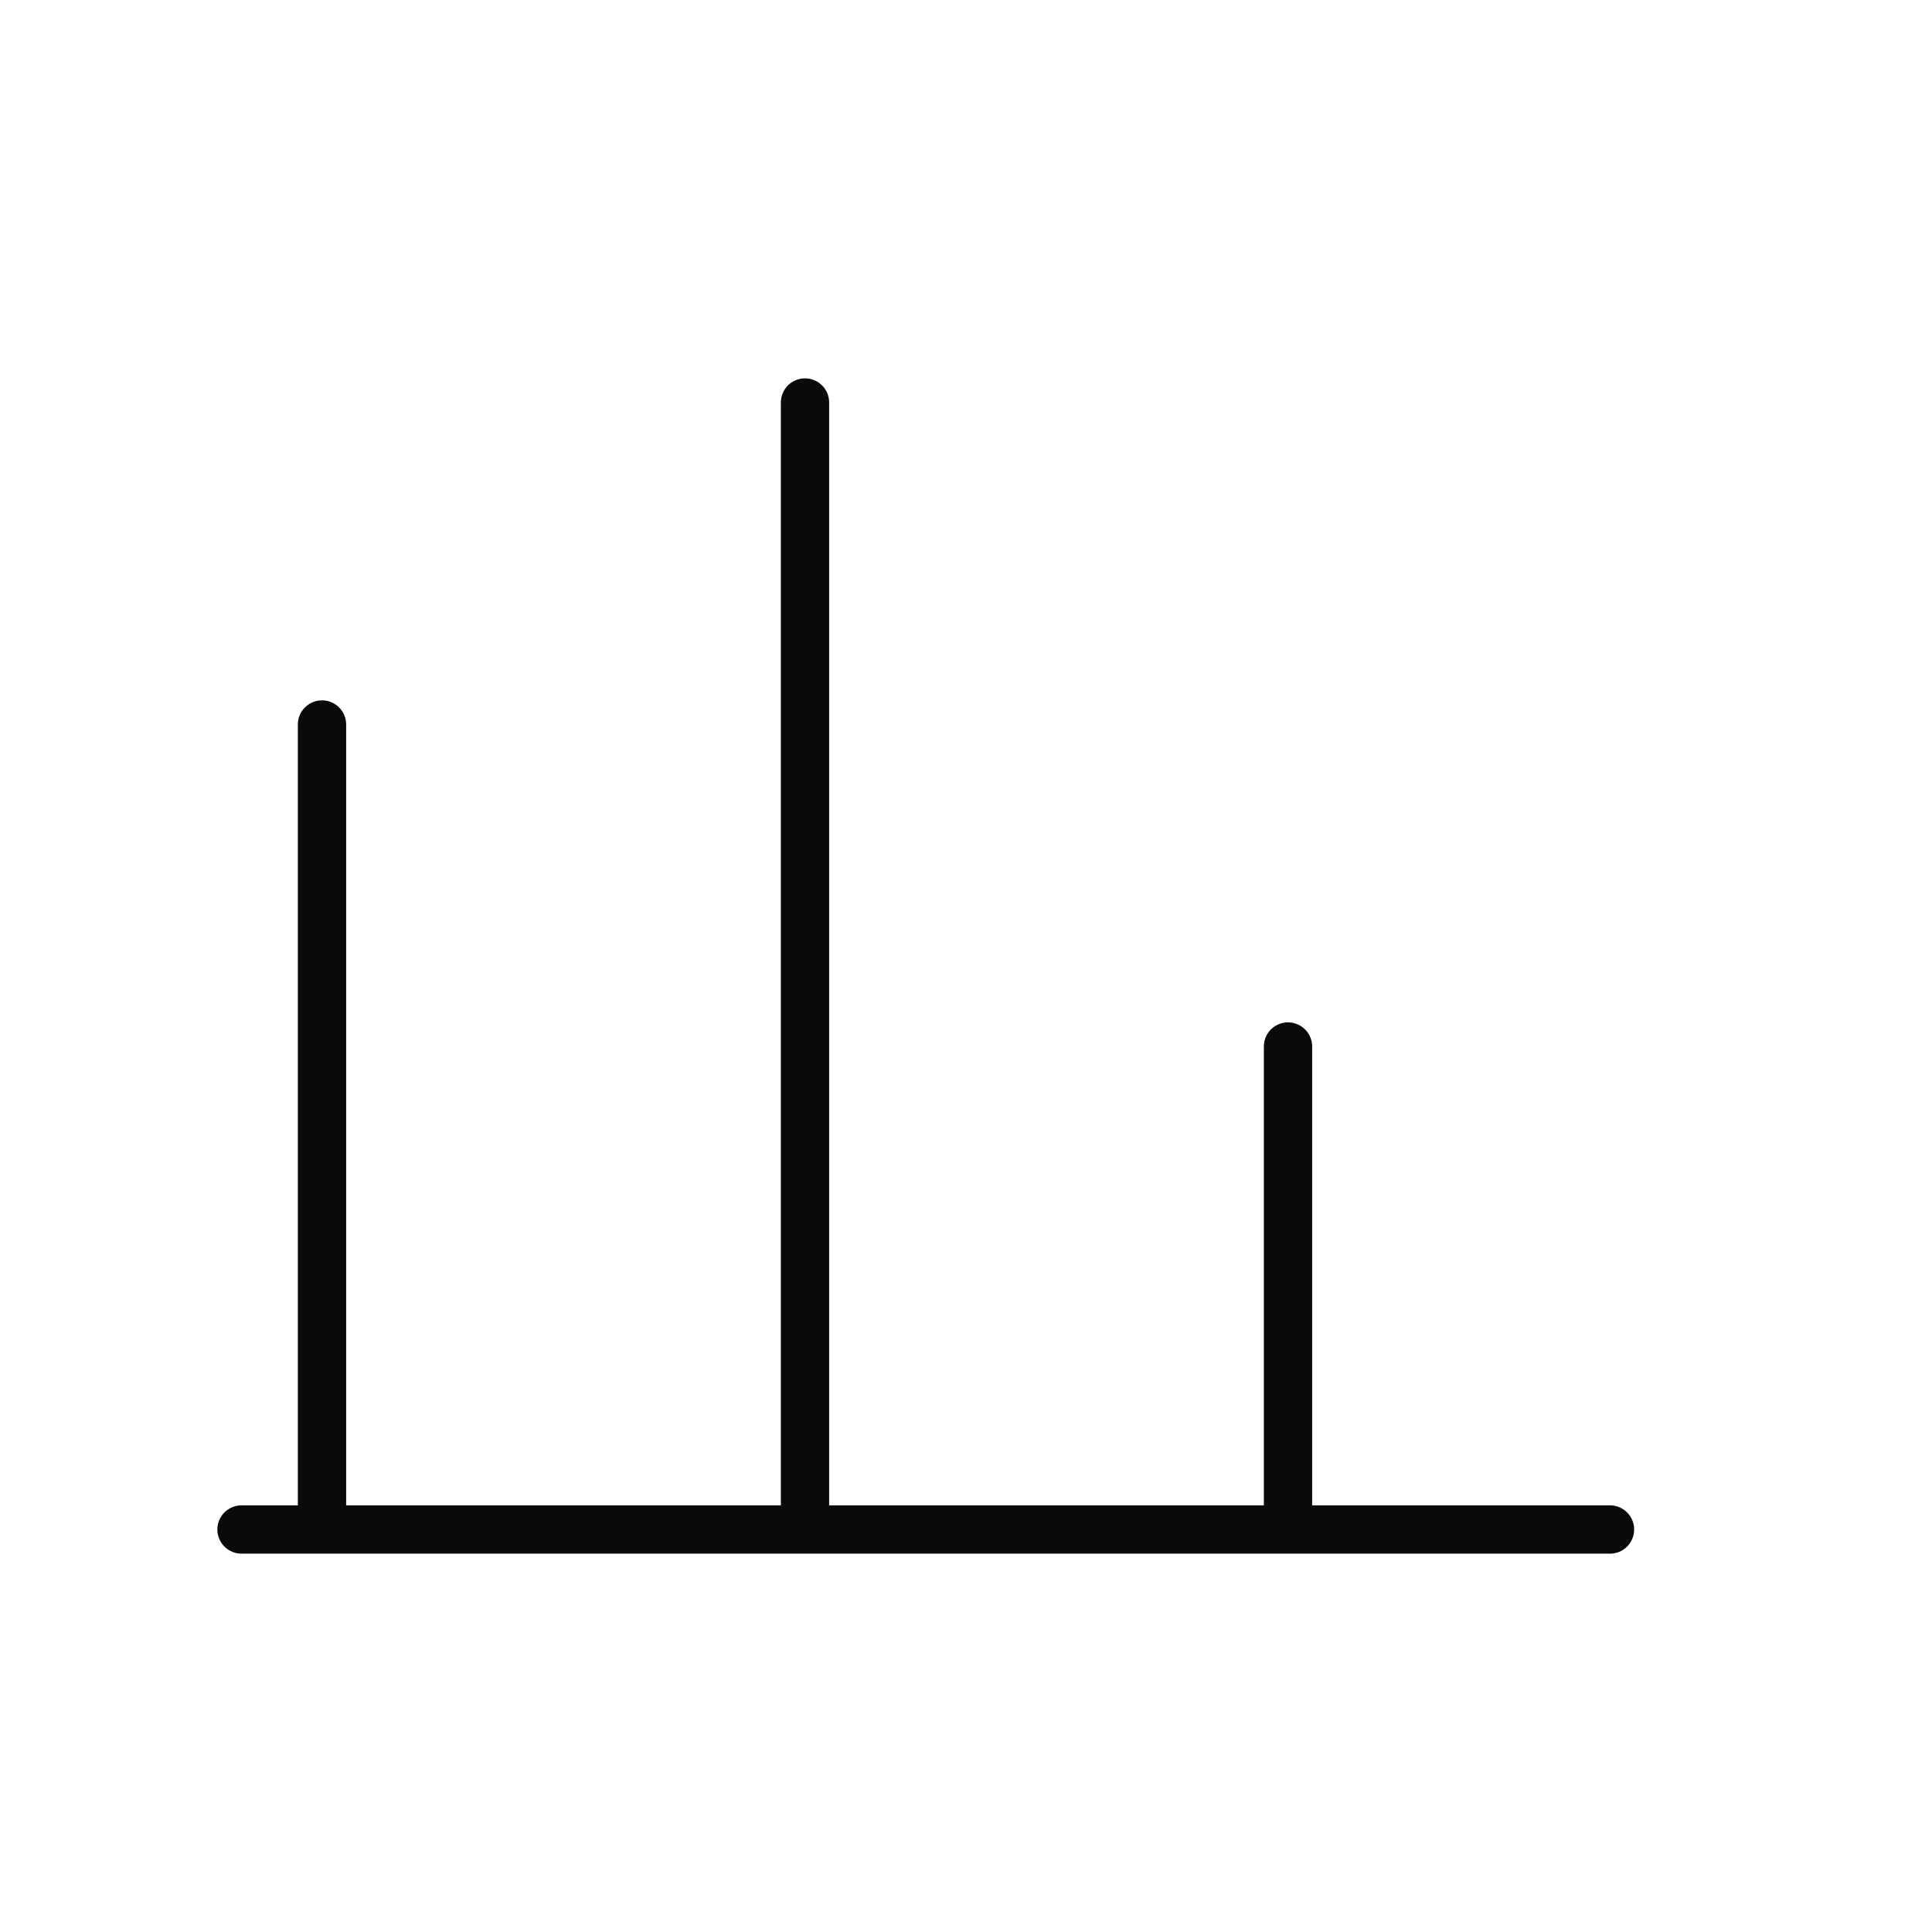
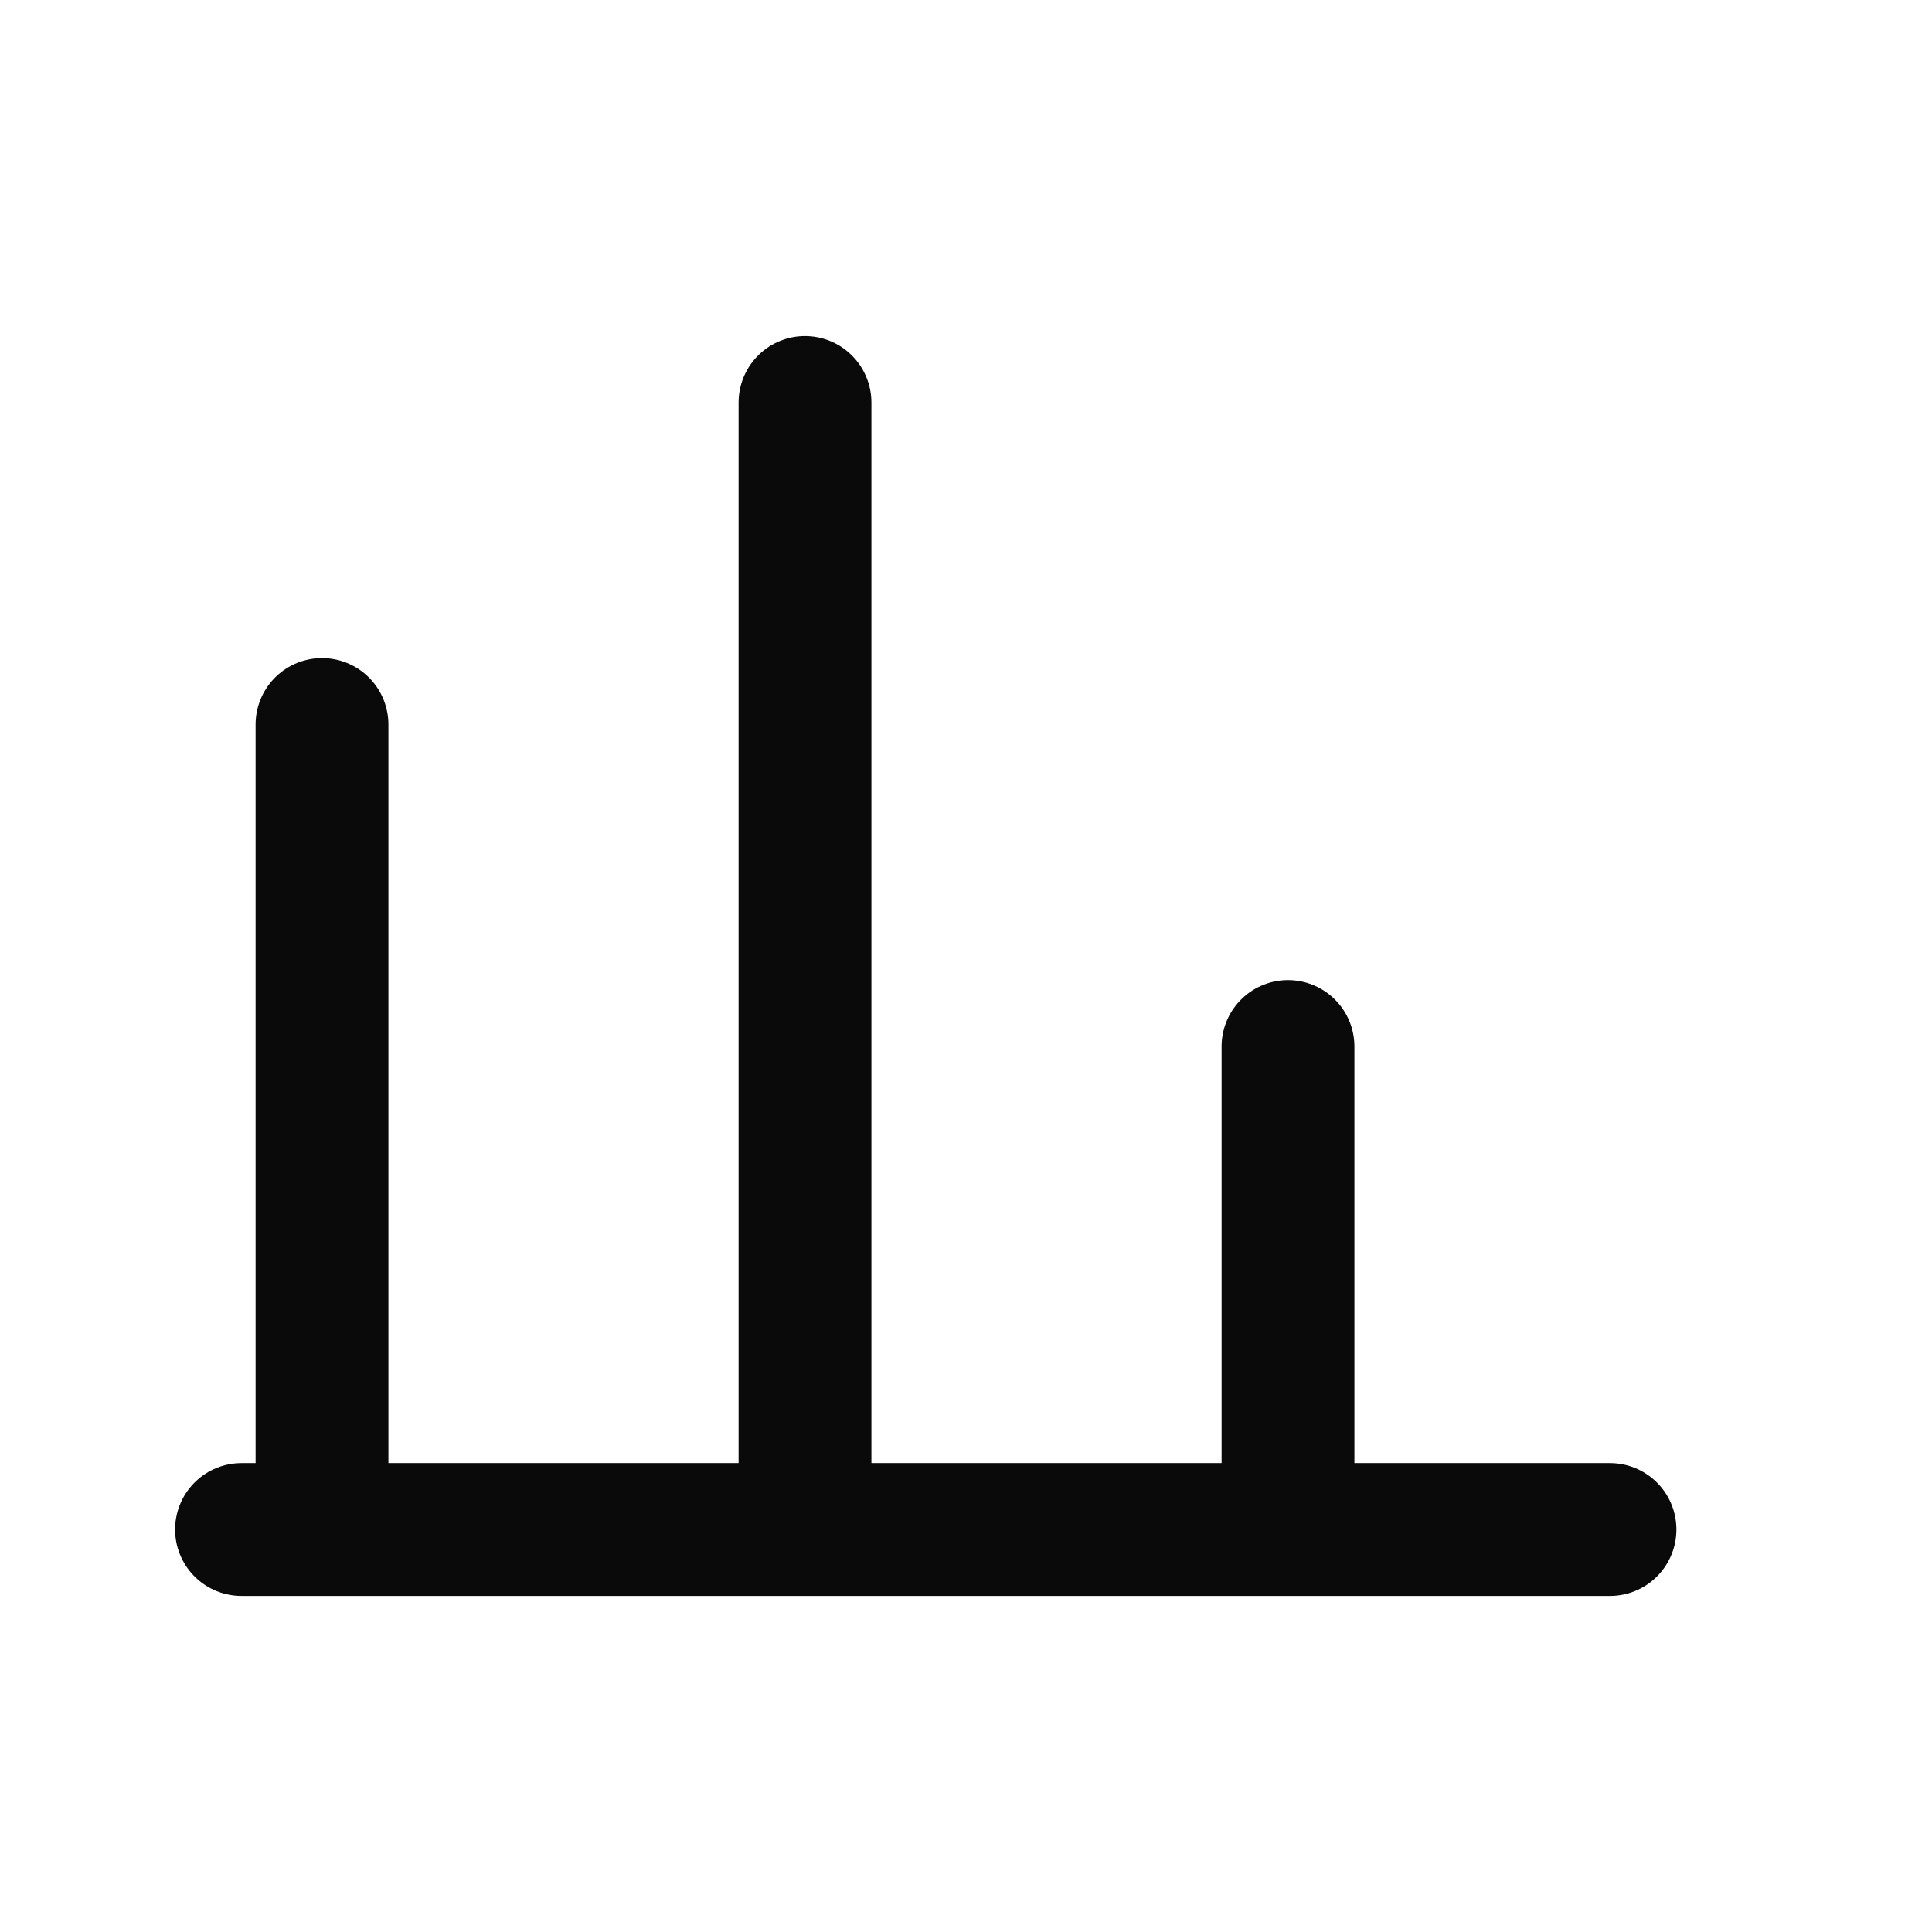
- <svg xmlns="http://www.w3.org/2000/svg" viewBox="0 0 24 24" fill="none" stroke="#0A0A0A" stroke-width="0.6" stroke-linecap="round" stroke-linejoin="round">
+ <svg xmlns="http://www.w3.org/2000/svg" viewBox="0 0 24 24" fill="none" stroke="#0A0A0A" stroke-width="1.65" stroke-linecap="round" stroke-linejoin="round">
  <path d="M4 19V9M10 19V5M16 19v-6M20 19H3" />
</svg>
